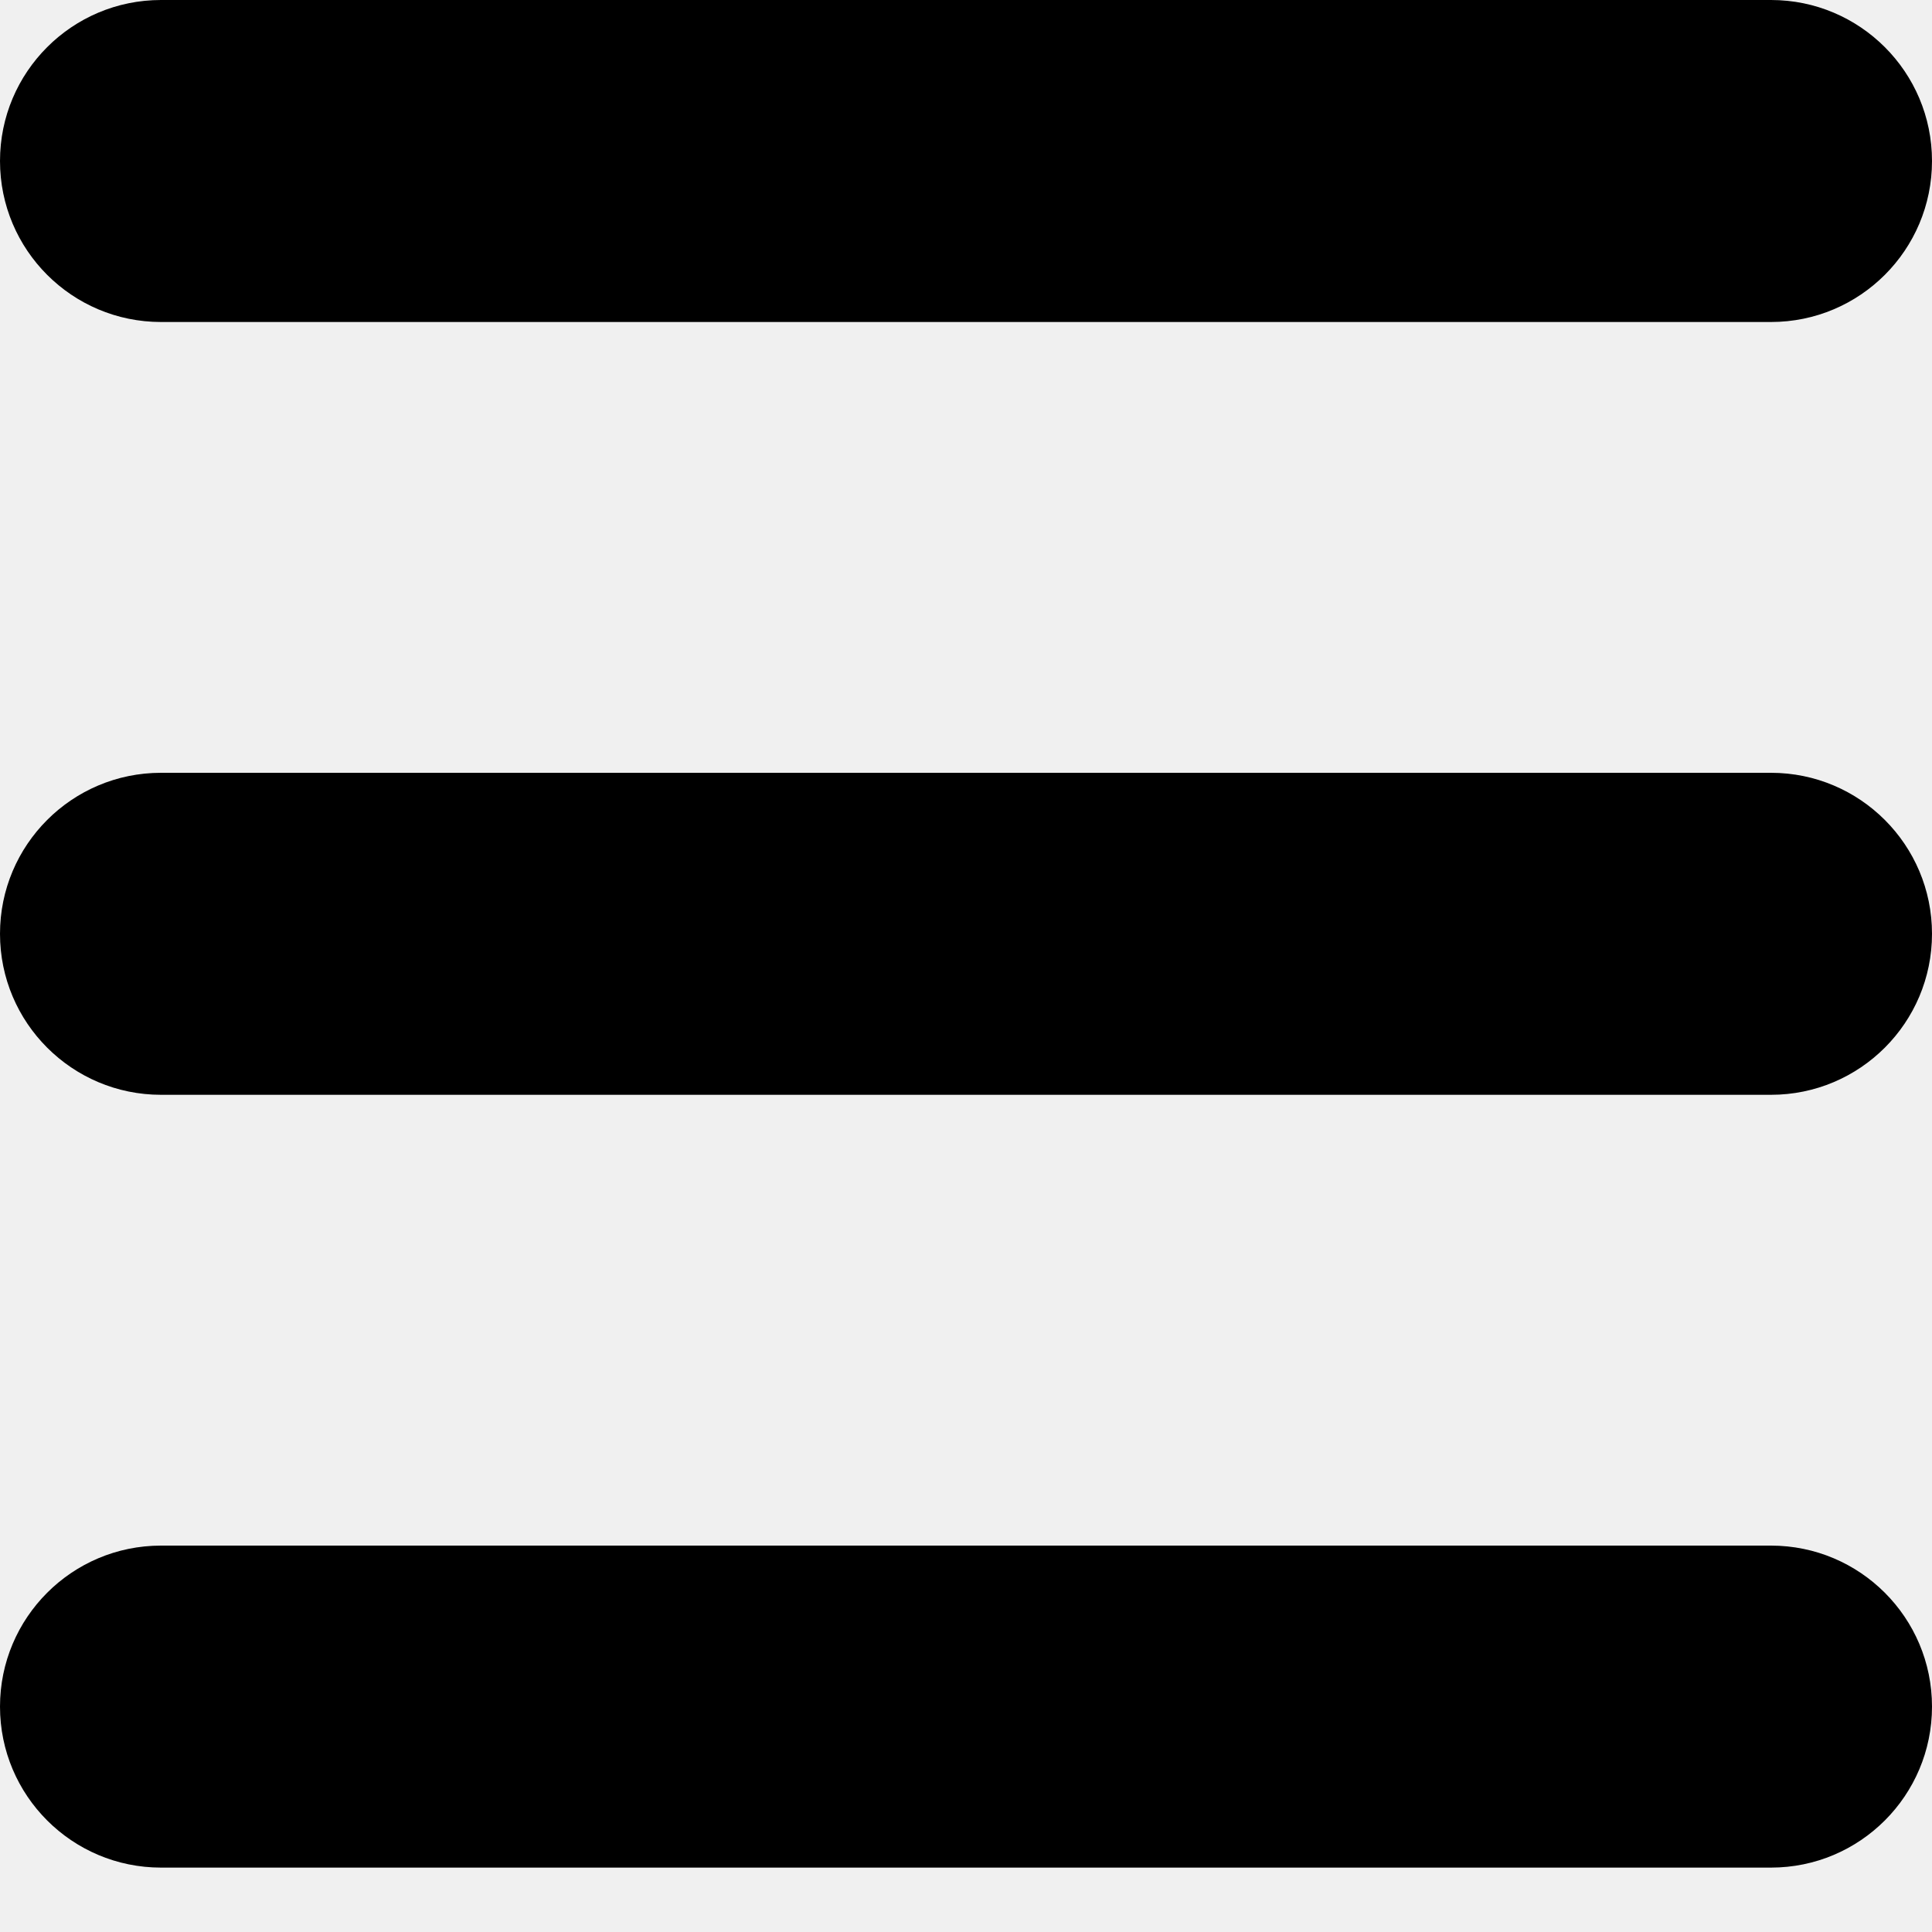
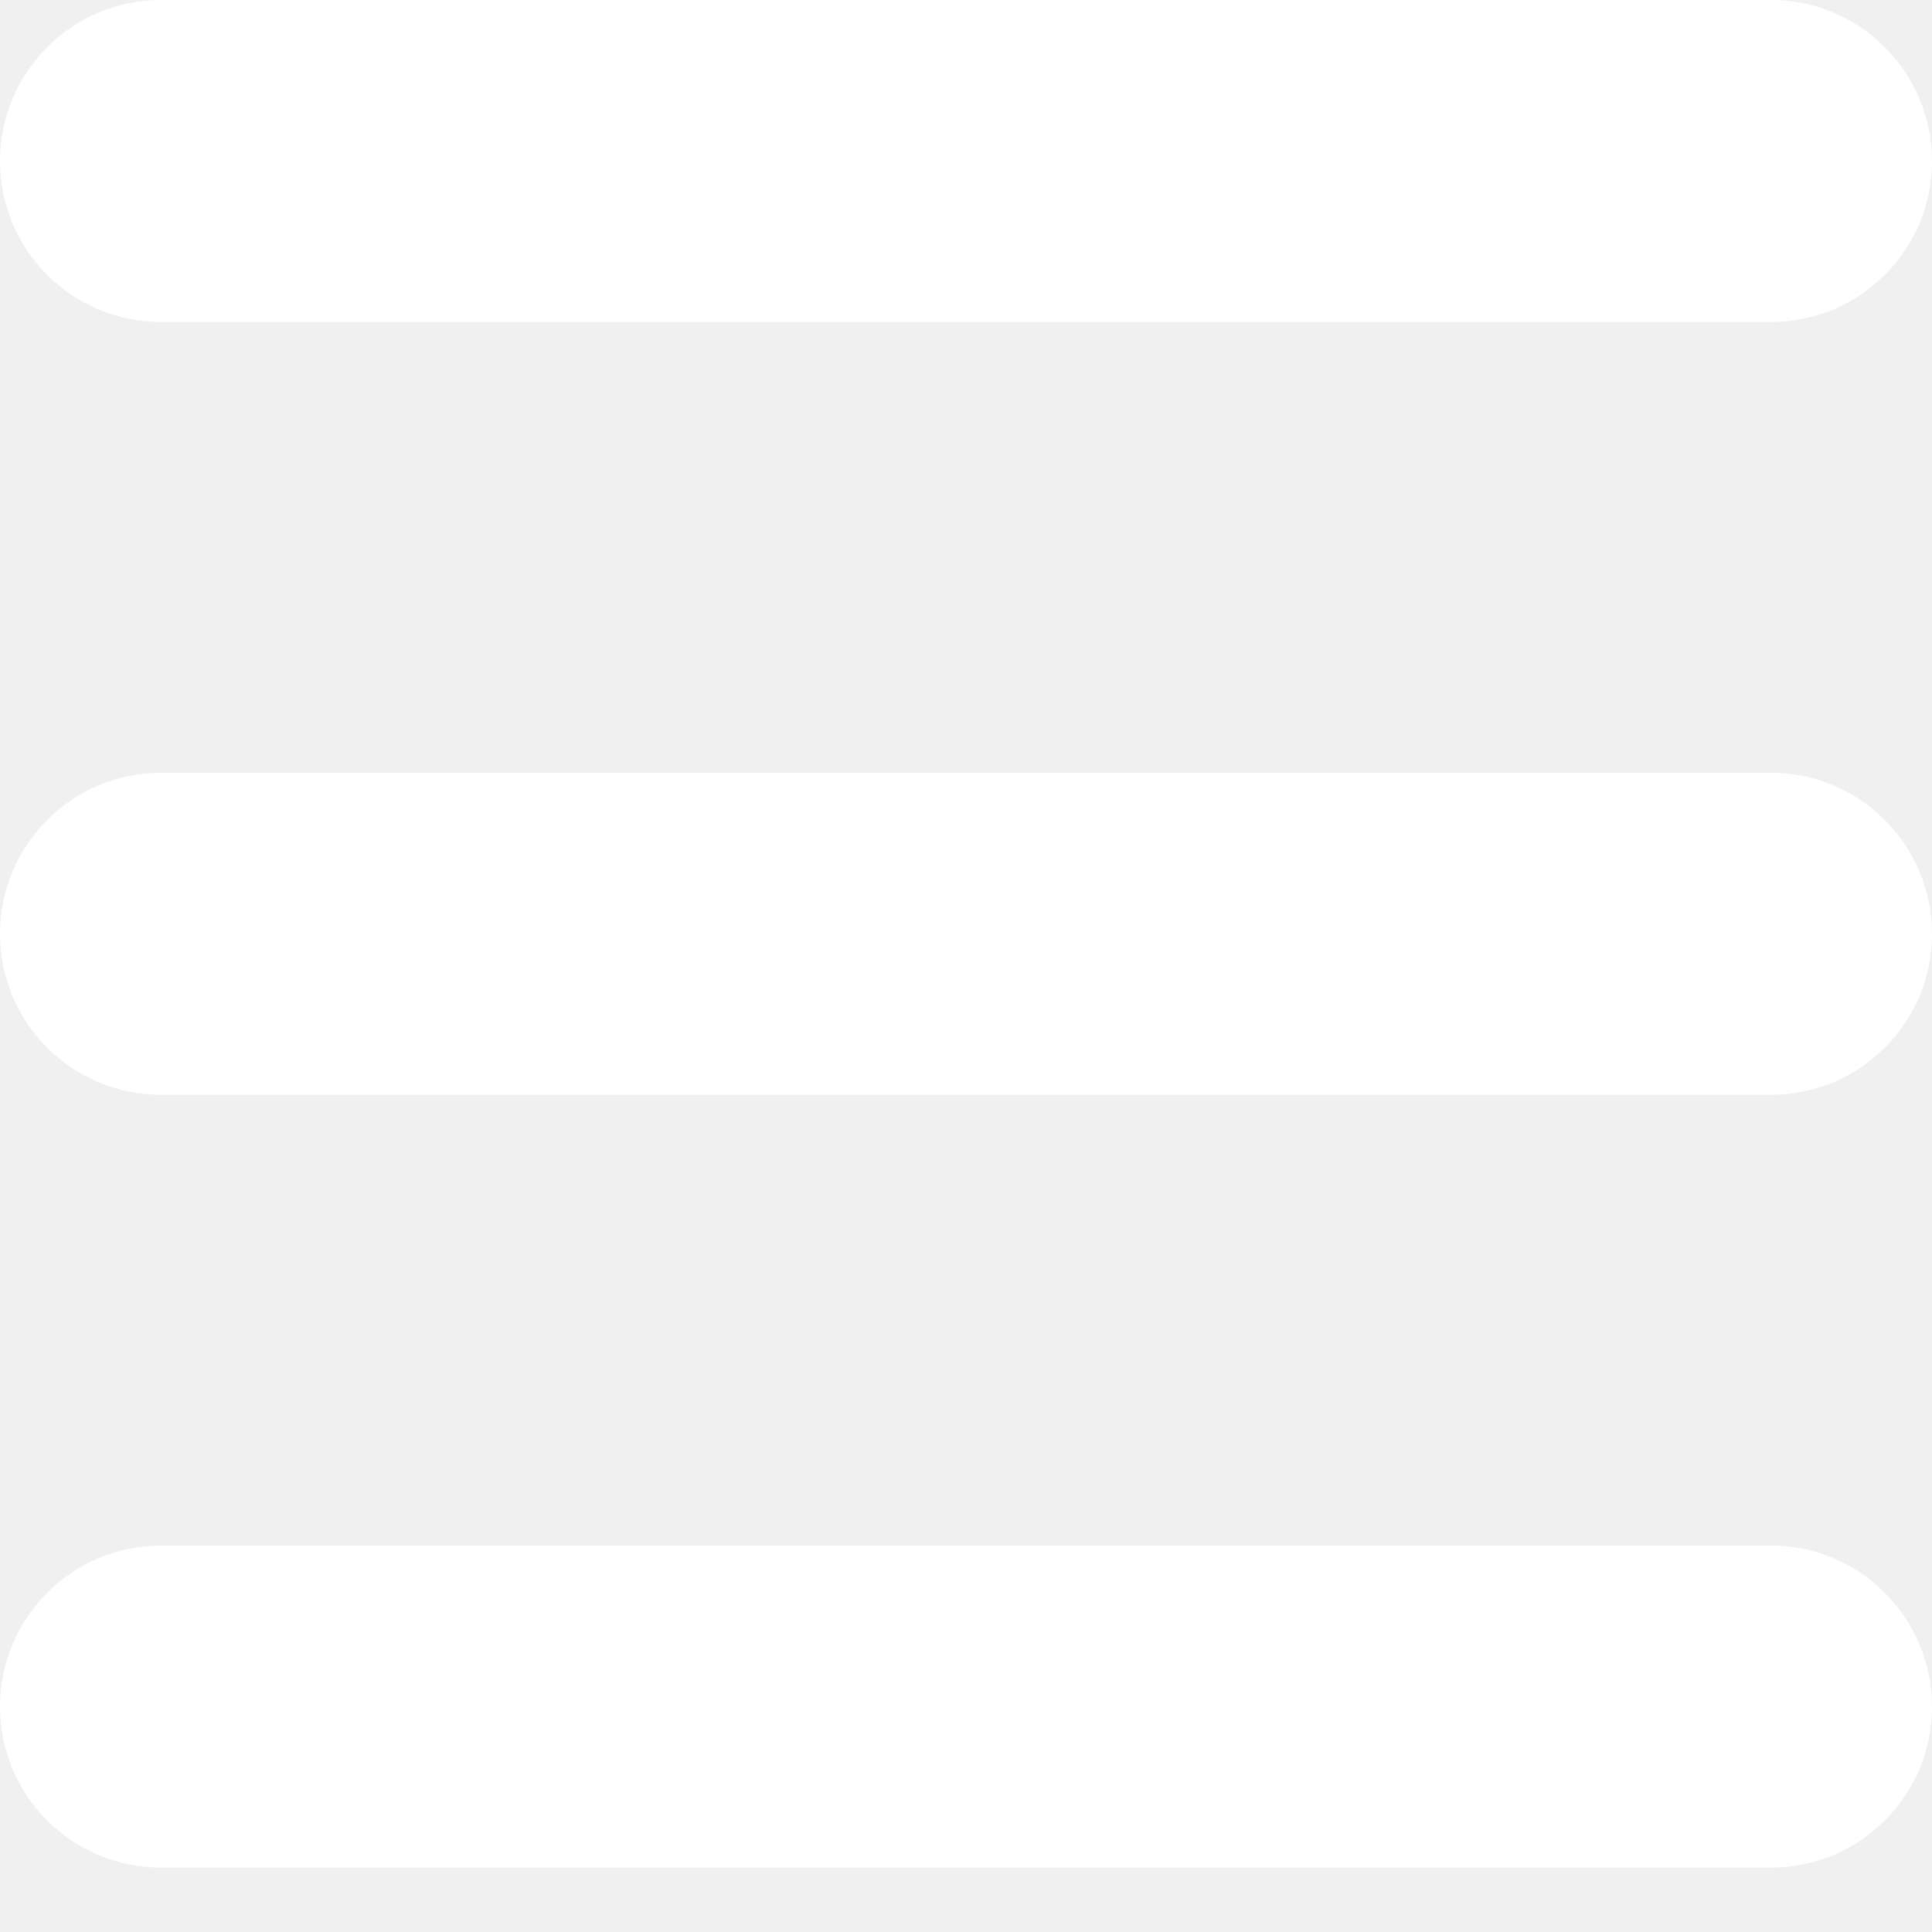
<svg xmlns="http://www.w3.org/2000/svg" width="30" height="30" viewBox="0 0 30 30" fill="none">
-   <rect width="30" height="5" rx="2.5" fill="#000" />
-   <rect y="12" width="30" height="5" rx="2.5" fill="#000" />
-   <rect y="24" width="30" height="5" rx="2.5" fill="#000" />
+   <rect width="30" height="5" rx="2.5" fill="#fff" />
+   <rect y="12" width="30" height="5" rx="2.5" fill="#fff" />
+   <rect y="24" width="30" height="5" rx="2.5" fill="#fff" />
</svg>
